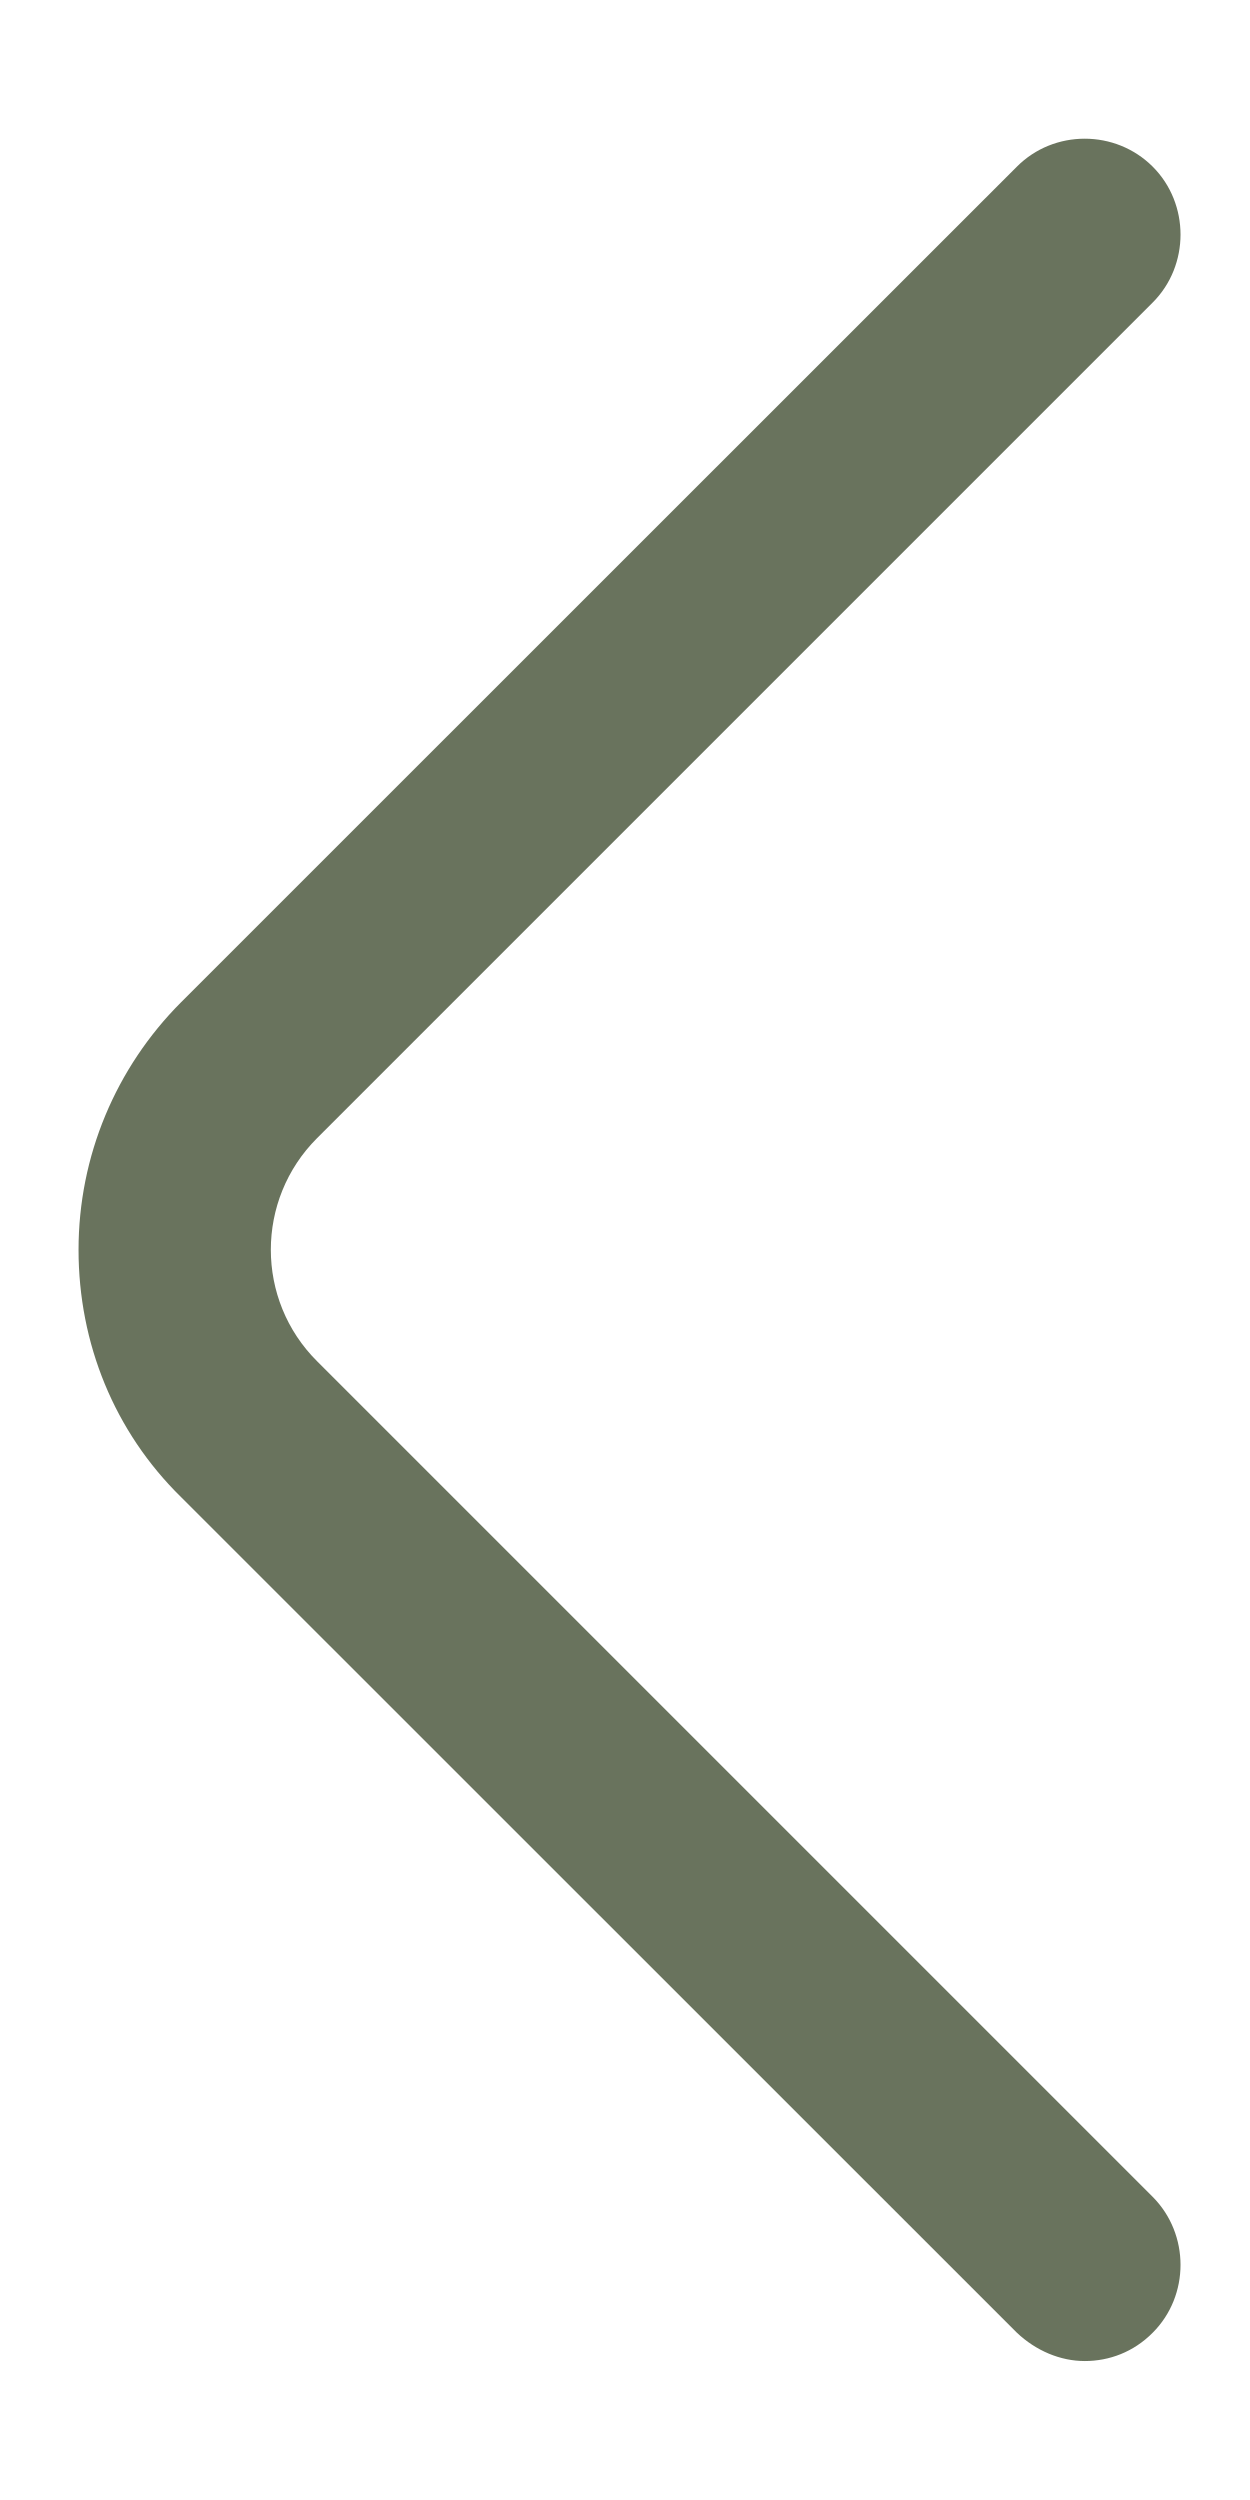
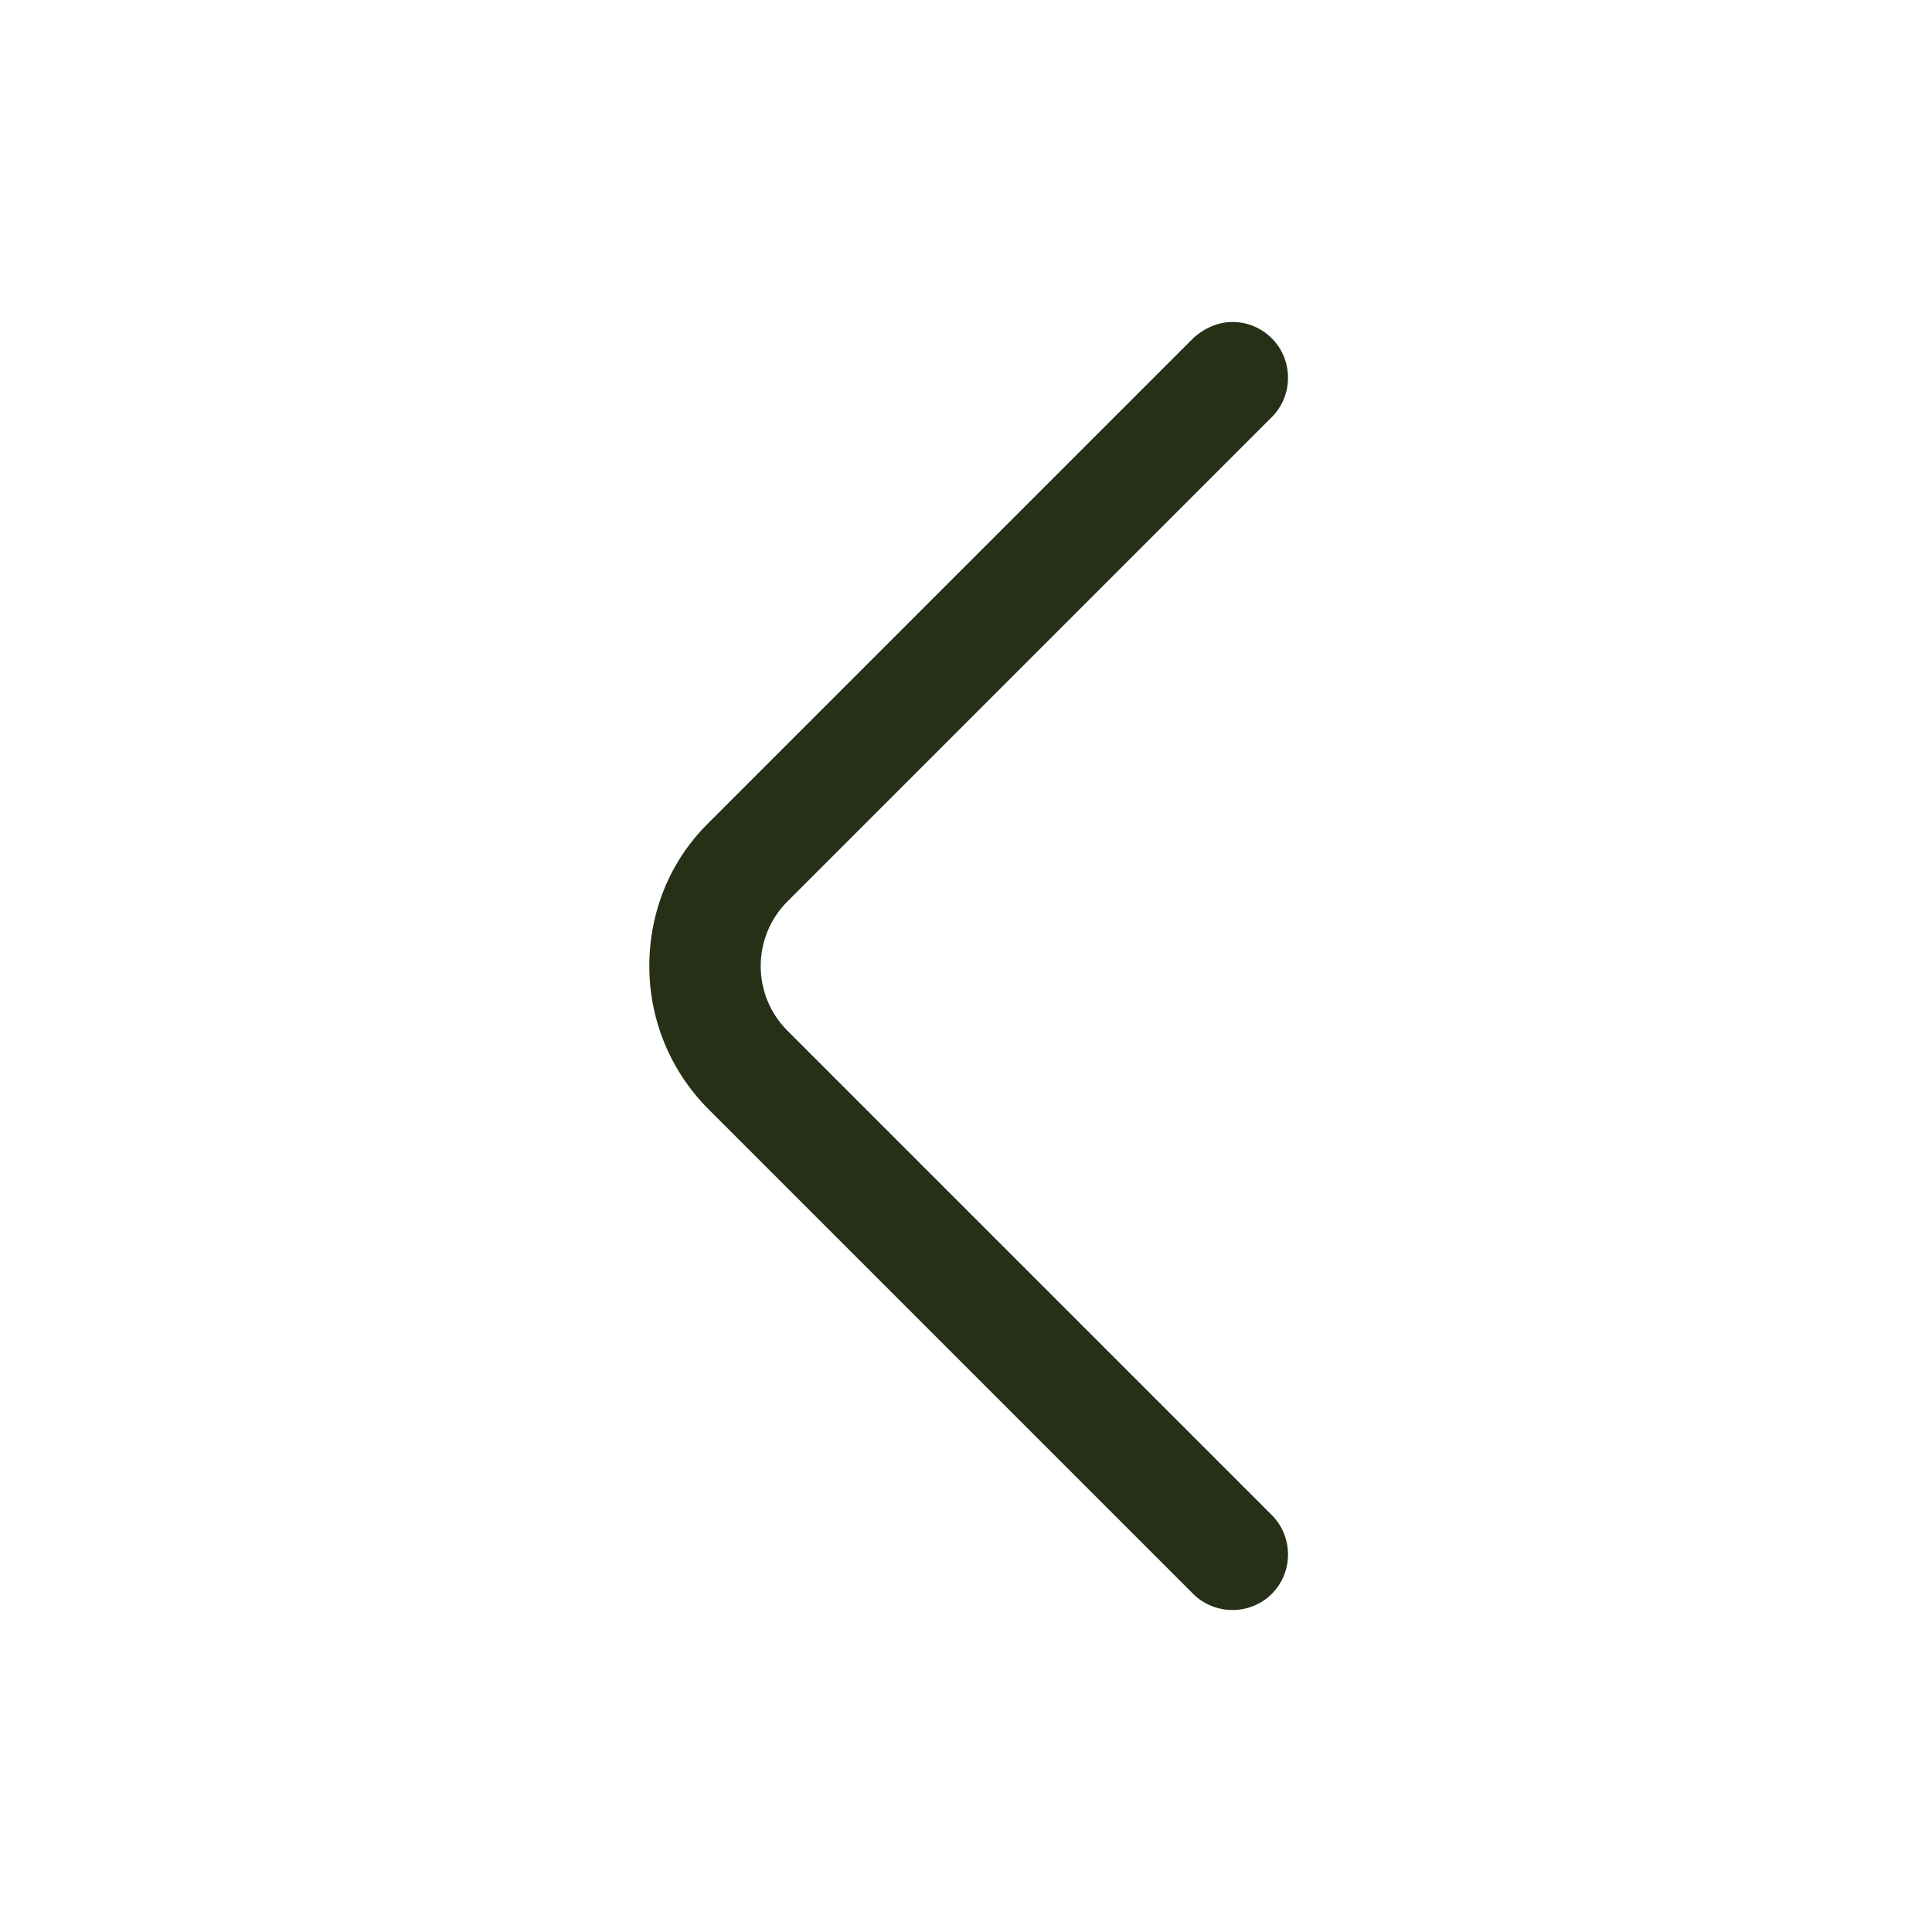
- <svg xmlns="http://www.w3.org/2000/svg" width="6" height="12" viewBox="0 0 6 12" fill="none">
-   <path d="M5.207 11.333C5.324 11.333 5.441 11.29 5.533 11.197C5.711 11.019 5.711 10.724 5.533 10.545L1.522 6.534C1.226 6.239 1.226 5.759 1.522 5.463L5.533 1.452C5.711 1.274 5.711 0.978 5.533 0.8C5.354 0.621 5.059 0.621 4.881 0.8L0.869 4.811C0.556 5.125 0.377 5.549 0.377 5.999C0.377 6.448 0.549 6.872 0.869 7.186L4.881 11.197C4.973 11.284 5.09 11.333 5.207 11.333Z" fill="#69735D" />
+ <svg xmlns="http://www.w3.org/2000/svg" width="24" height="24" viewBox="0 0 24 24" fill="none">
+   <path d="M15.31 4C15.486 4 15.661 4.065 15.799 4.203C16.067 4.471 16.067 4.914 15.799 5.181L9.782 11.198C9.339 11.641 9.339 12.361 9.782 12.804L15.799 18.821C16.067 19.089 16.067 19.532 15.799 19.799C15.532 20.067 15.089 20.067 14.821 19.799L8.804 13.782C8.333 13.312 8.066 12.675 8.066 12.001C8.066 11.328 8.324 10.691 8.804 10.22L14.821 4.203C14.96 4.074 15.135 4 15.31 4Z" fill="#253017" />
</svg>
